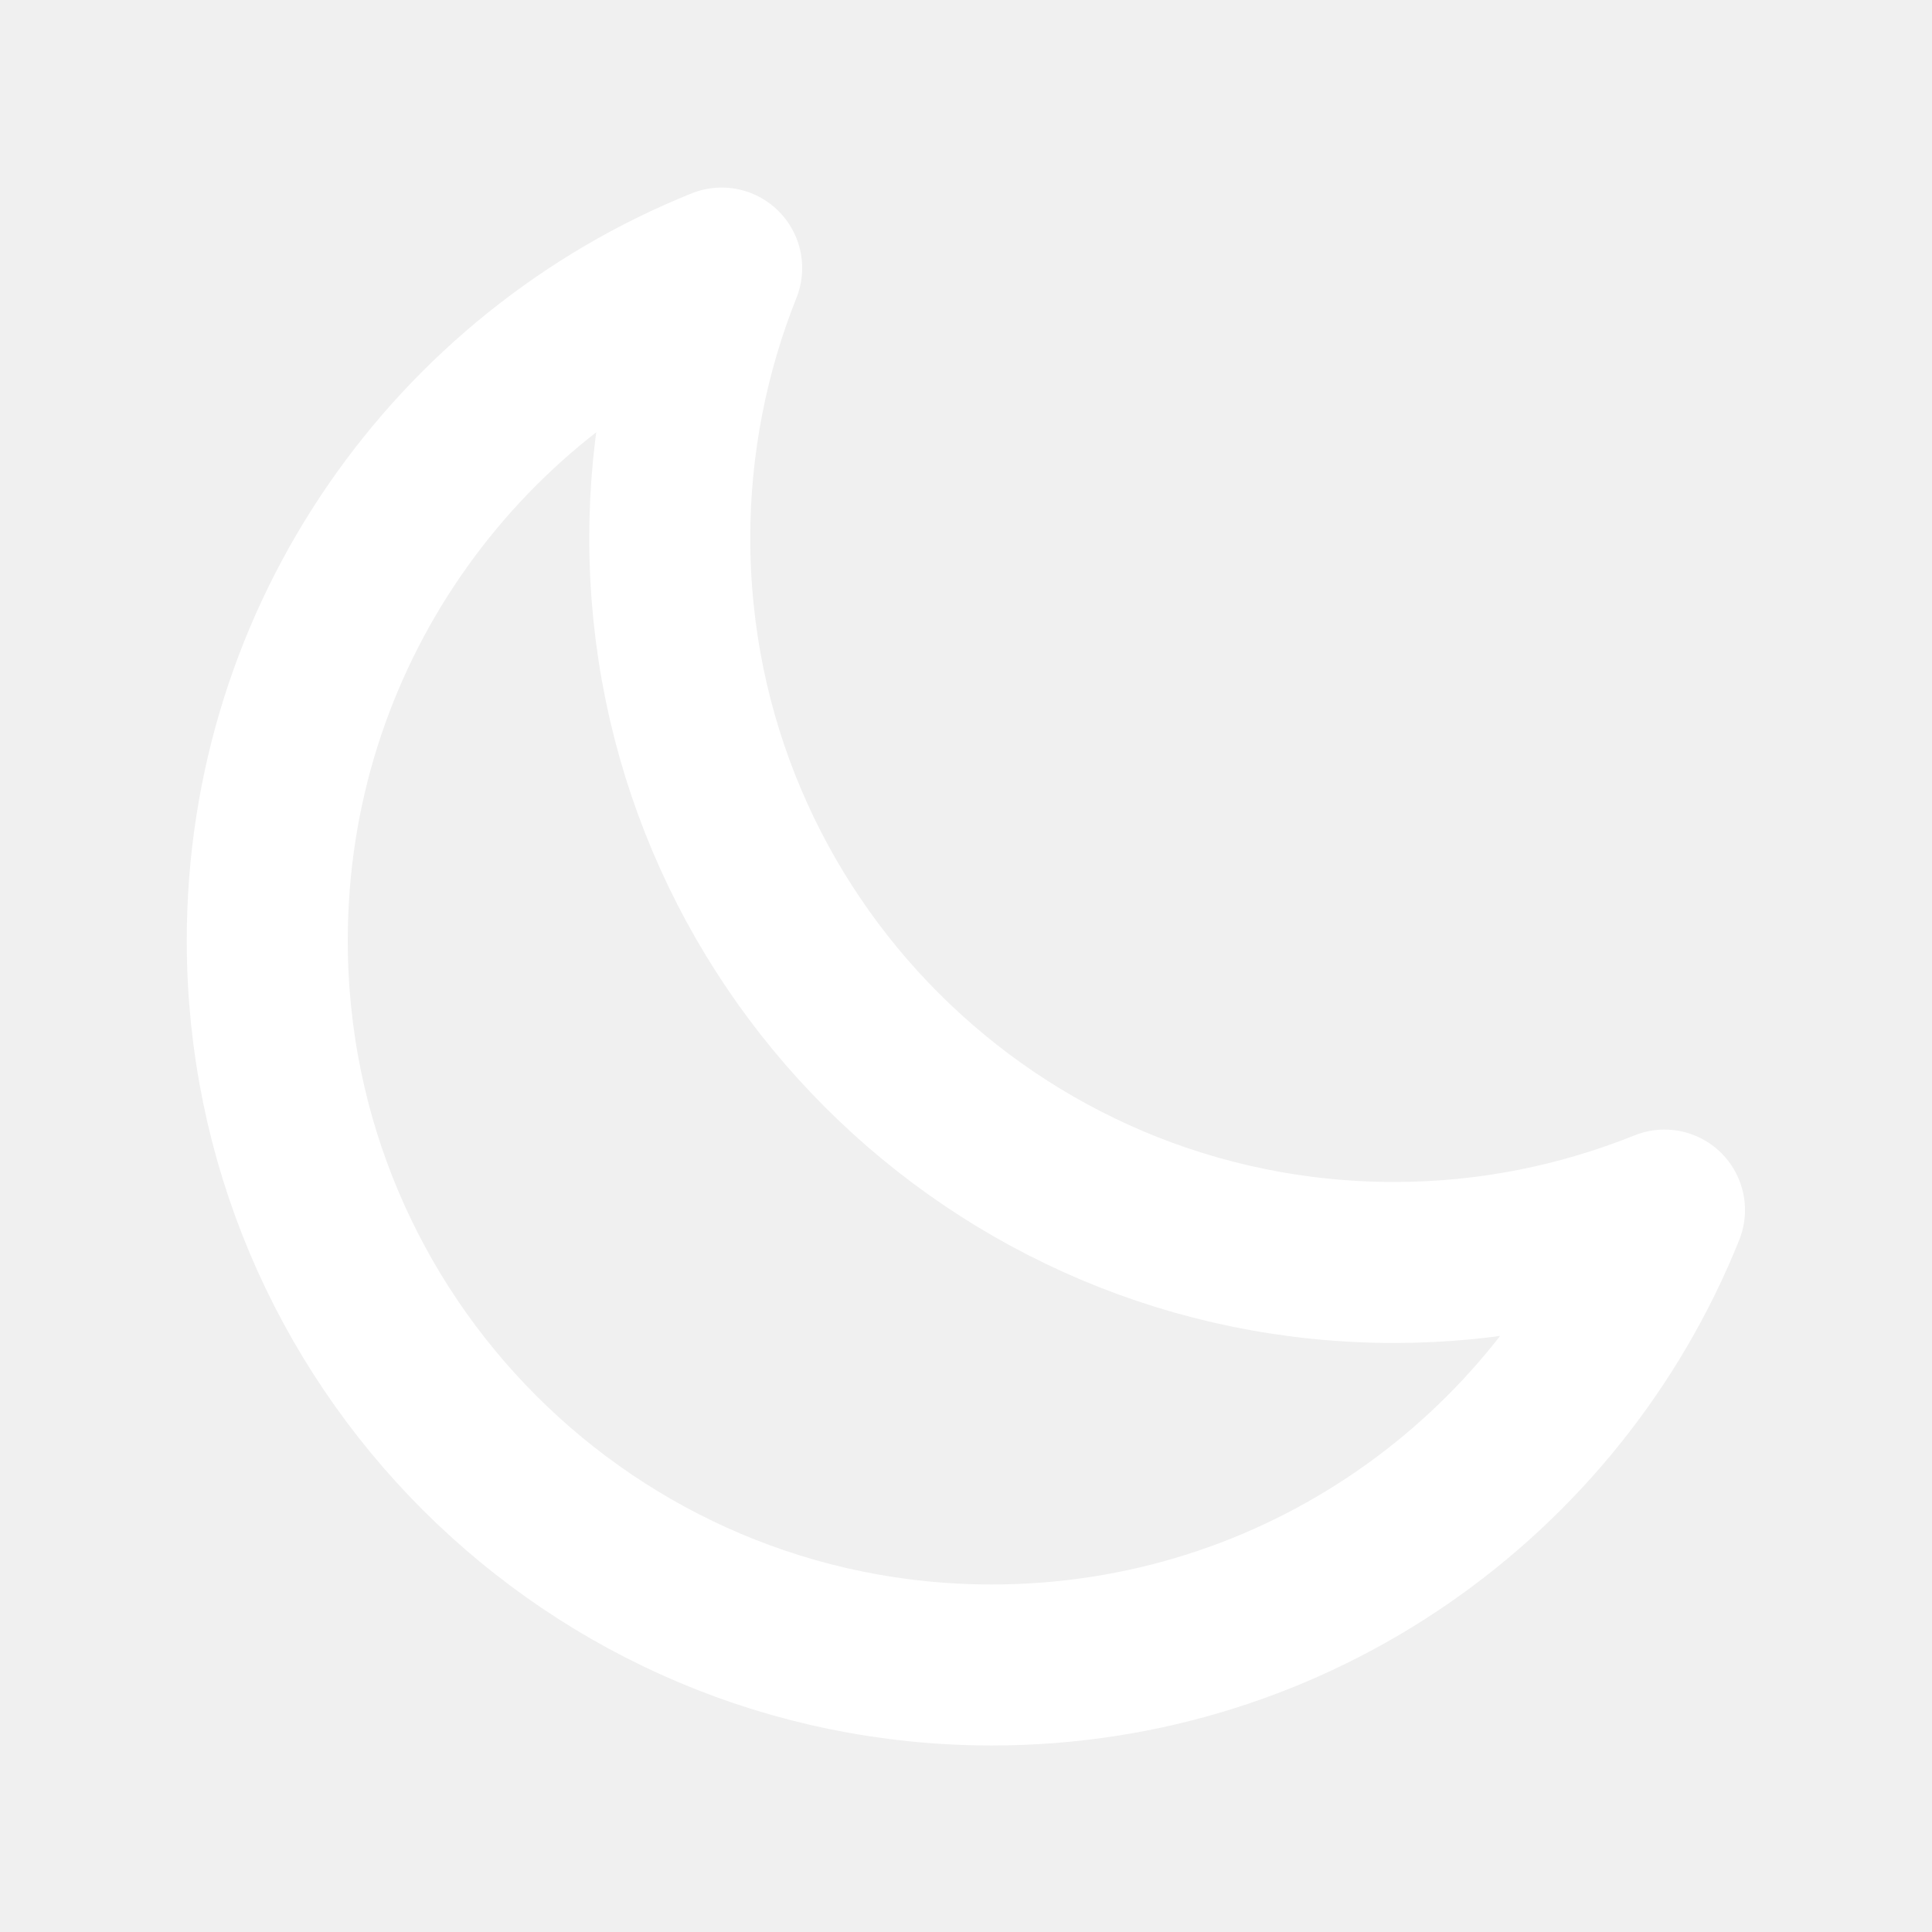
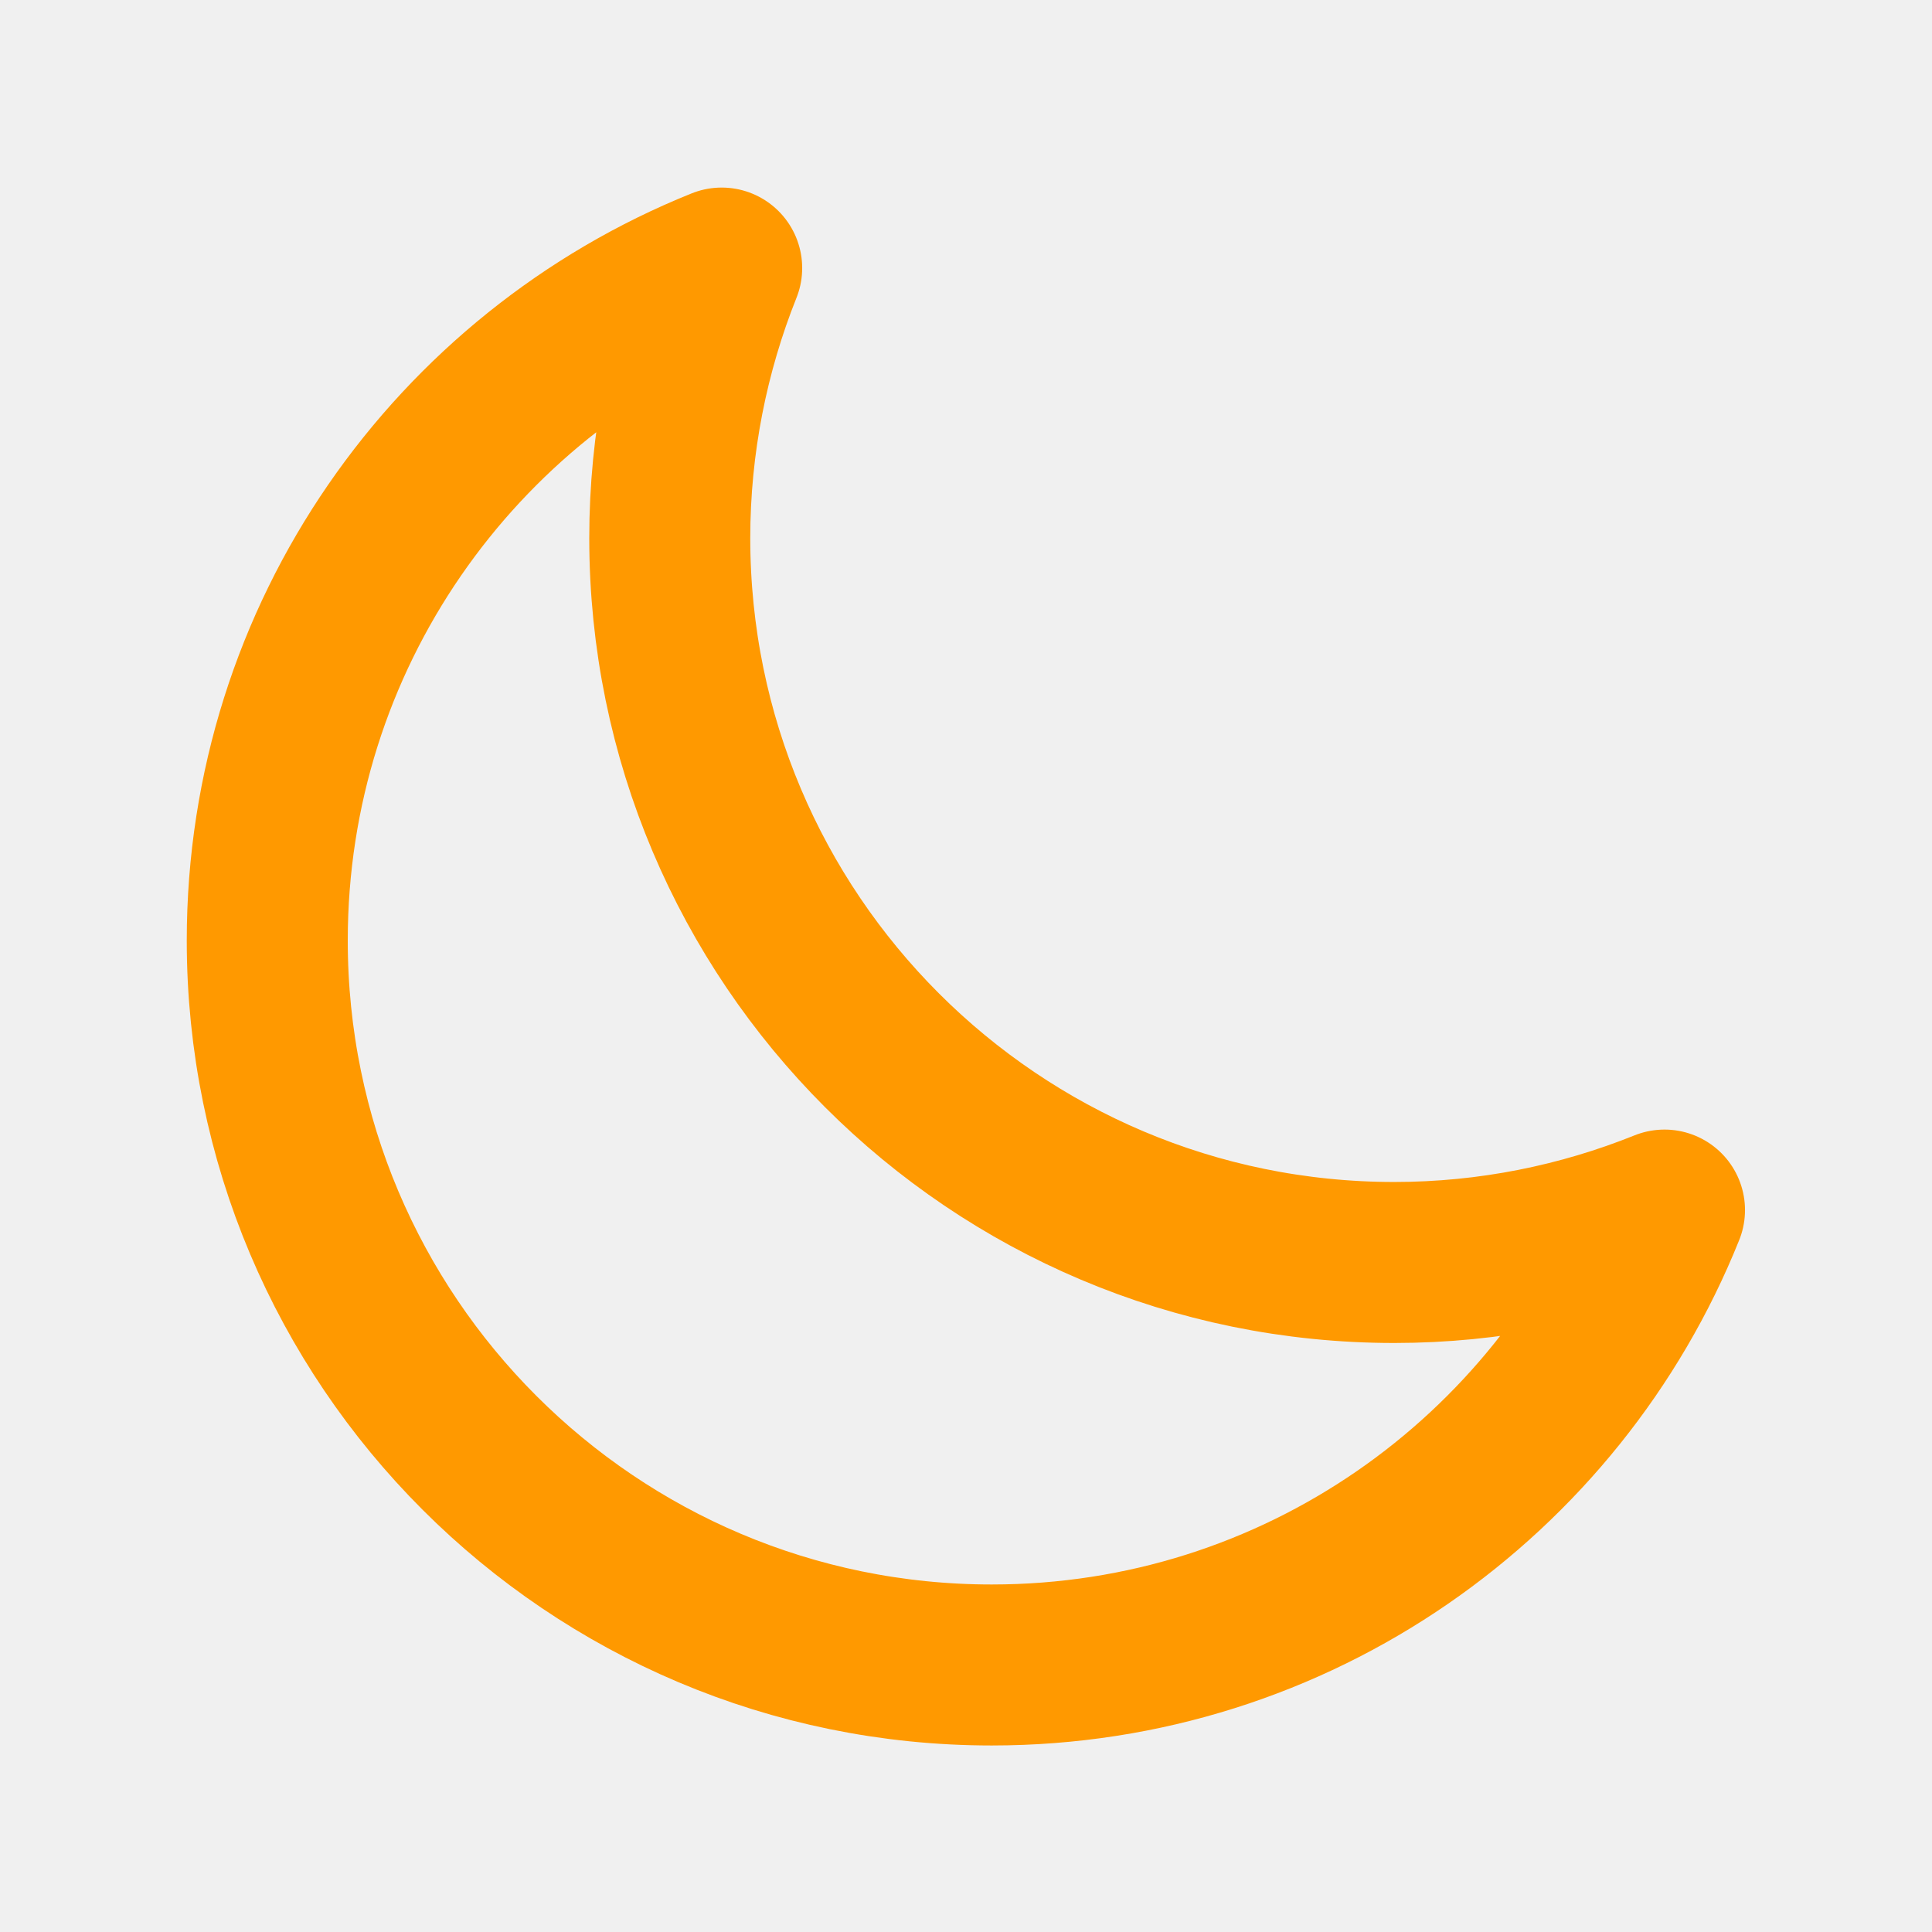
<svg xmlns="http://www.w3.org/2000/svg" width="800px" height="800px" viewBox="0 0 24 24" fill="none" stroke="#000000">
  <g id="SVGRepo_bgCarrier" stroke-width="0" />
  <g id="SVGRepo_tracerCarrier" stroke-linecap="round" stroke-linejoin="round" />
  <g id="SVGRepo_iconCarrier">
-     <path d="M3.32 11.684C3.32 16.654 7.35 20.683 12.32 20.683C16.108 20.683 19.348 18.344 20.677 15.032C19.64 15.449 18.506 15.683 17.32 15.683C12.35 15.683 8.32 11.654 8.32 6.683C8.32 5.503 8.552 4.363 8.965 3.33C5.656 4.66 3.32 7.899 3.32 11.684Z" stroke="#ffffff" stroke-width="2" stroke-linecap="round" stroke-linejoin="round" />
+     <path d="M3.32 11.684C3.32 16.654 7.35 20.683 12.32 20.683C16.108 20.683 19.348 18.344 20.677 15.032C19.64 15.449 18.506 15.683 17.32 15.683C12.35 15.683 8.32 11.654 8.32 6.683C8.32 5.503 8.552 4.363 8.965 3.33C5.656 4.66 3.32 7.899 3.32 11.684Z" stroke="#FF9900" stroke-width="2" stroke-linecap="round" stroke-linejoin="round" />
  </g>
</svg>
